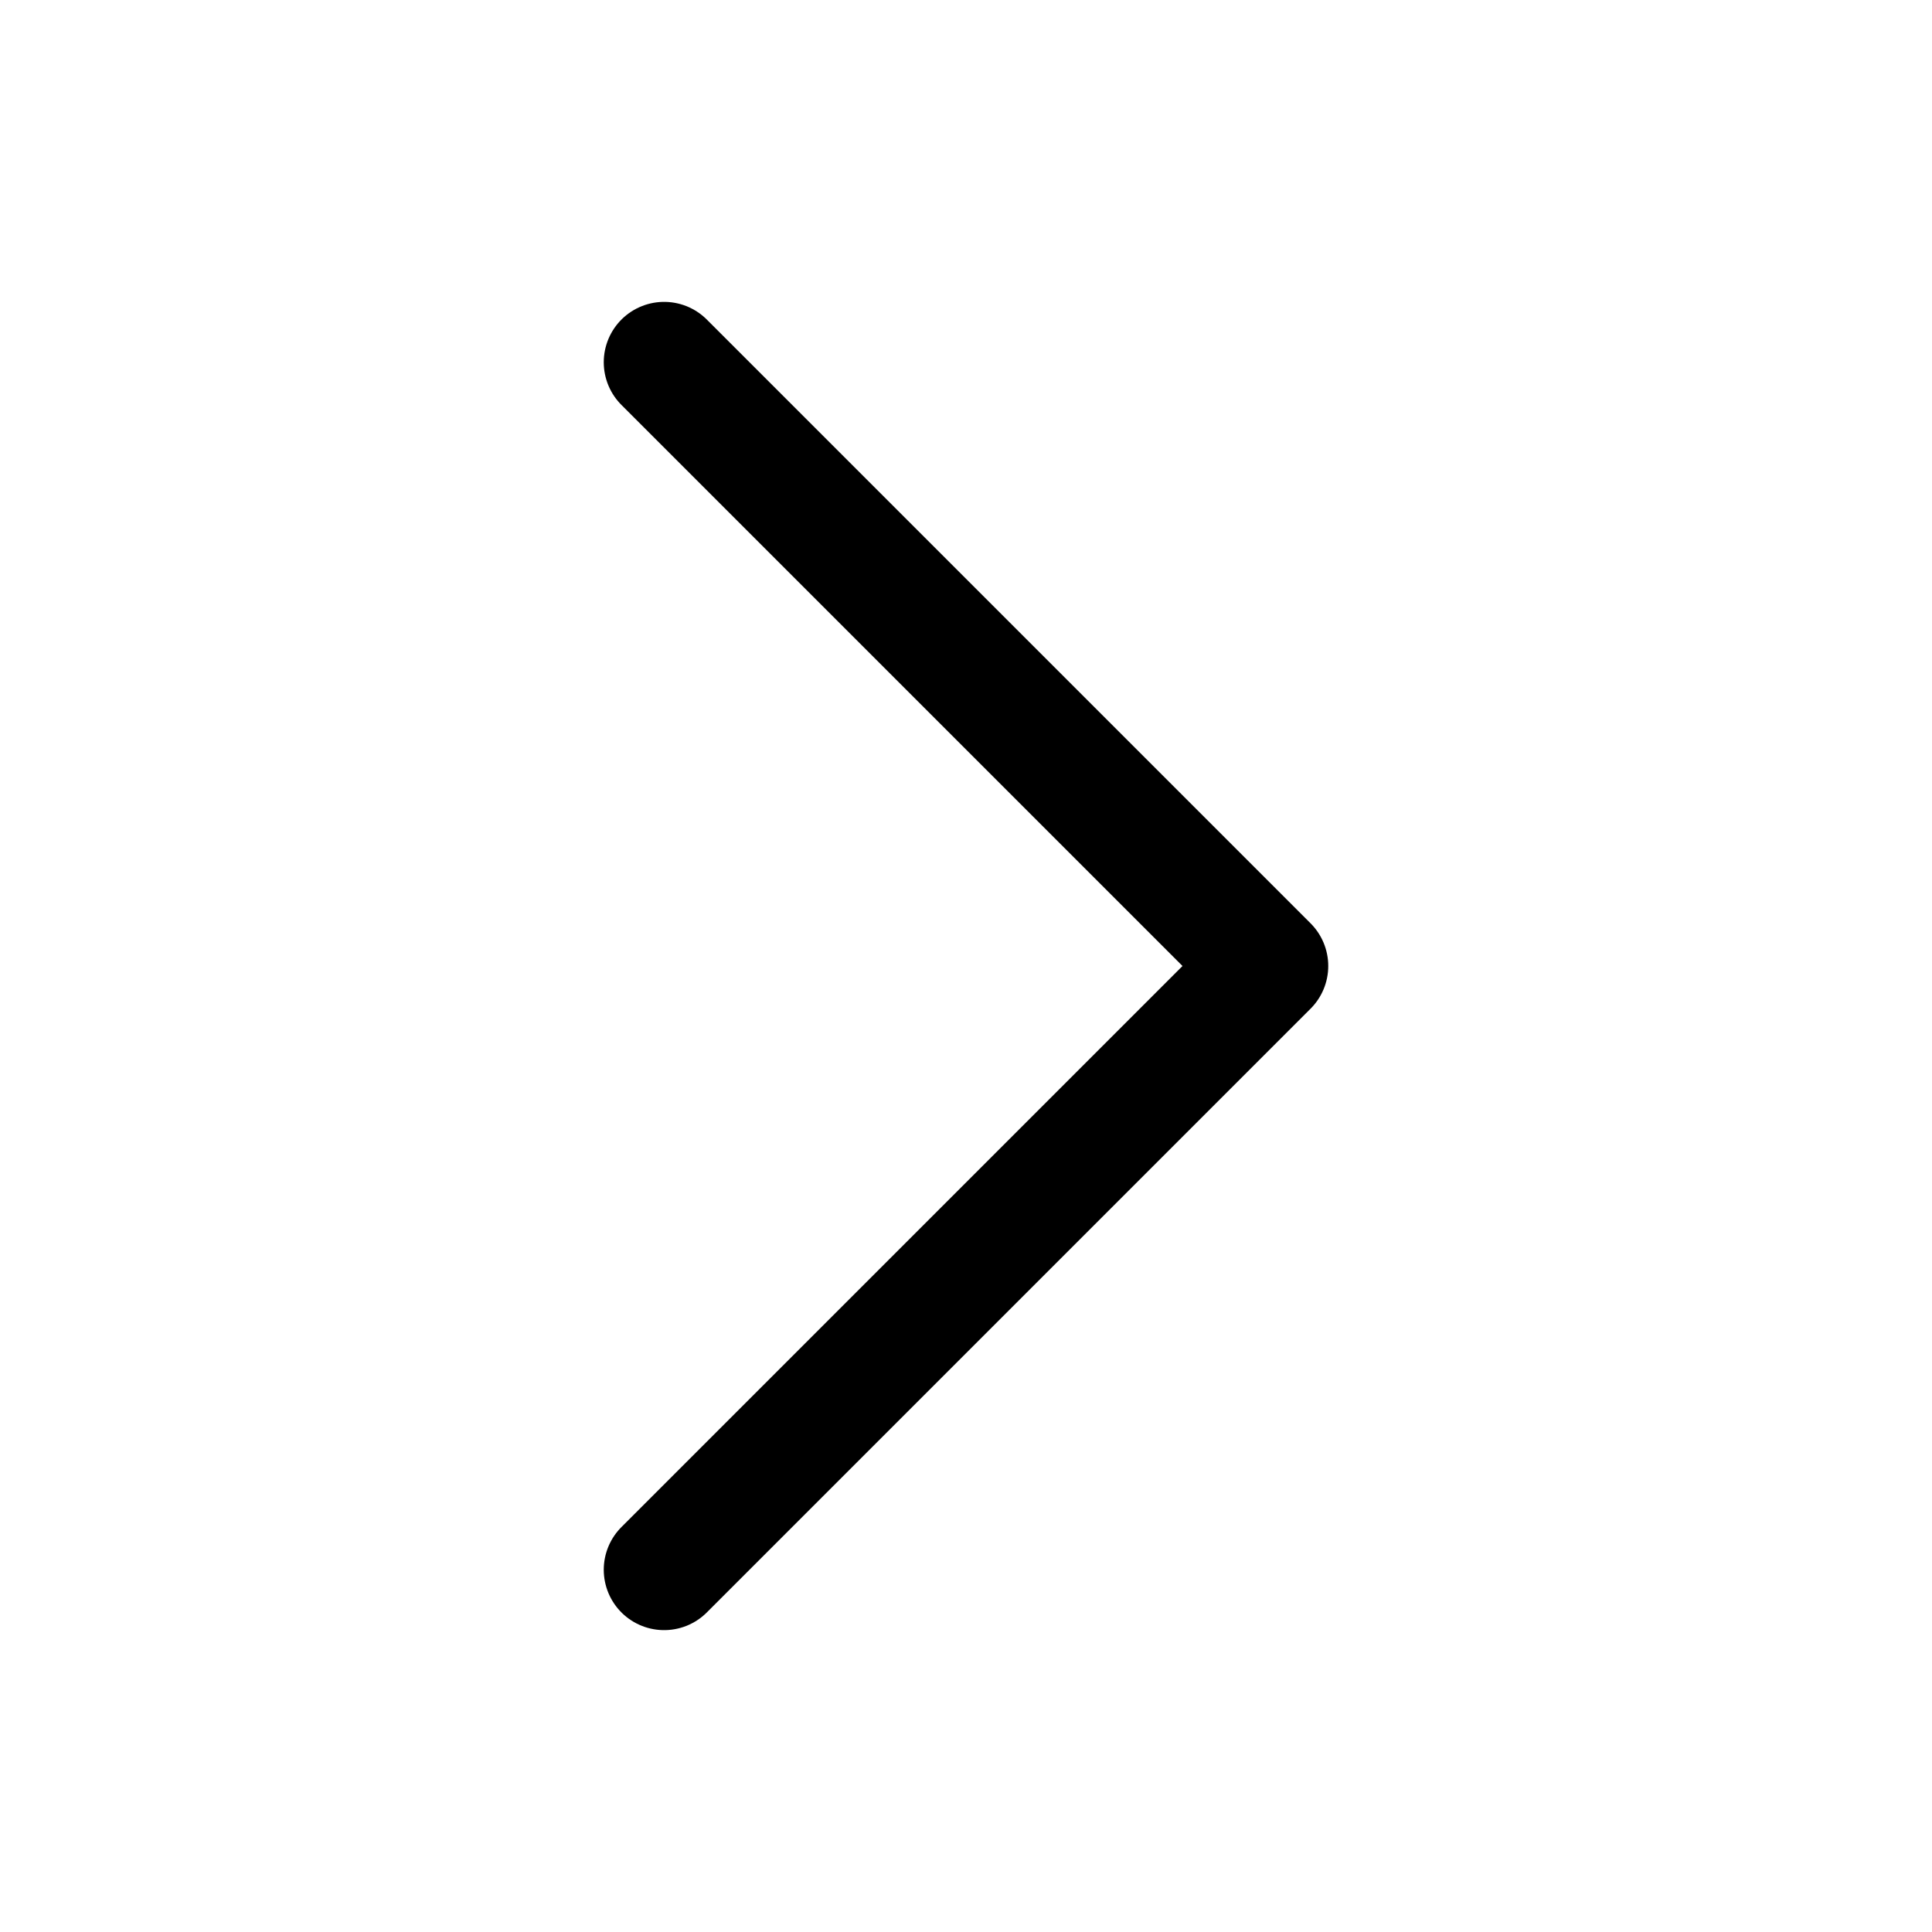
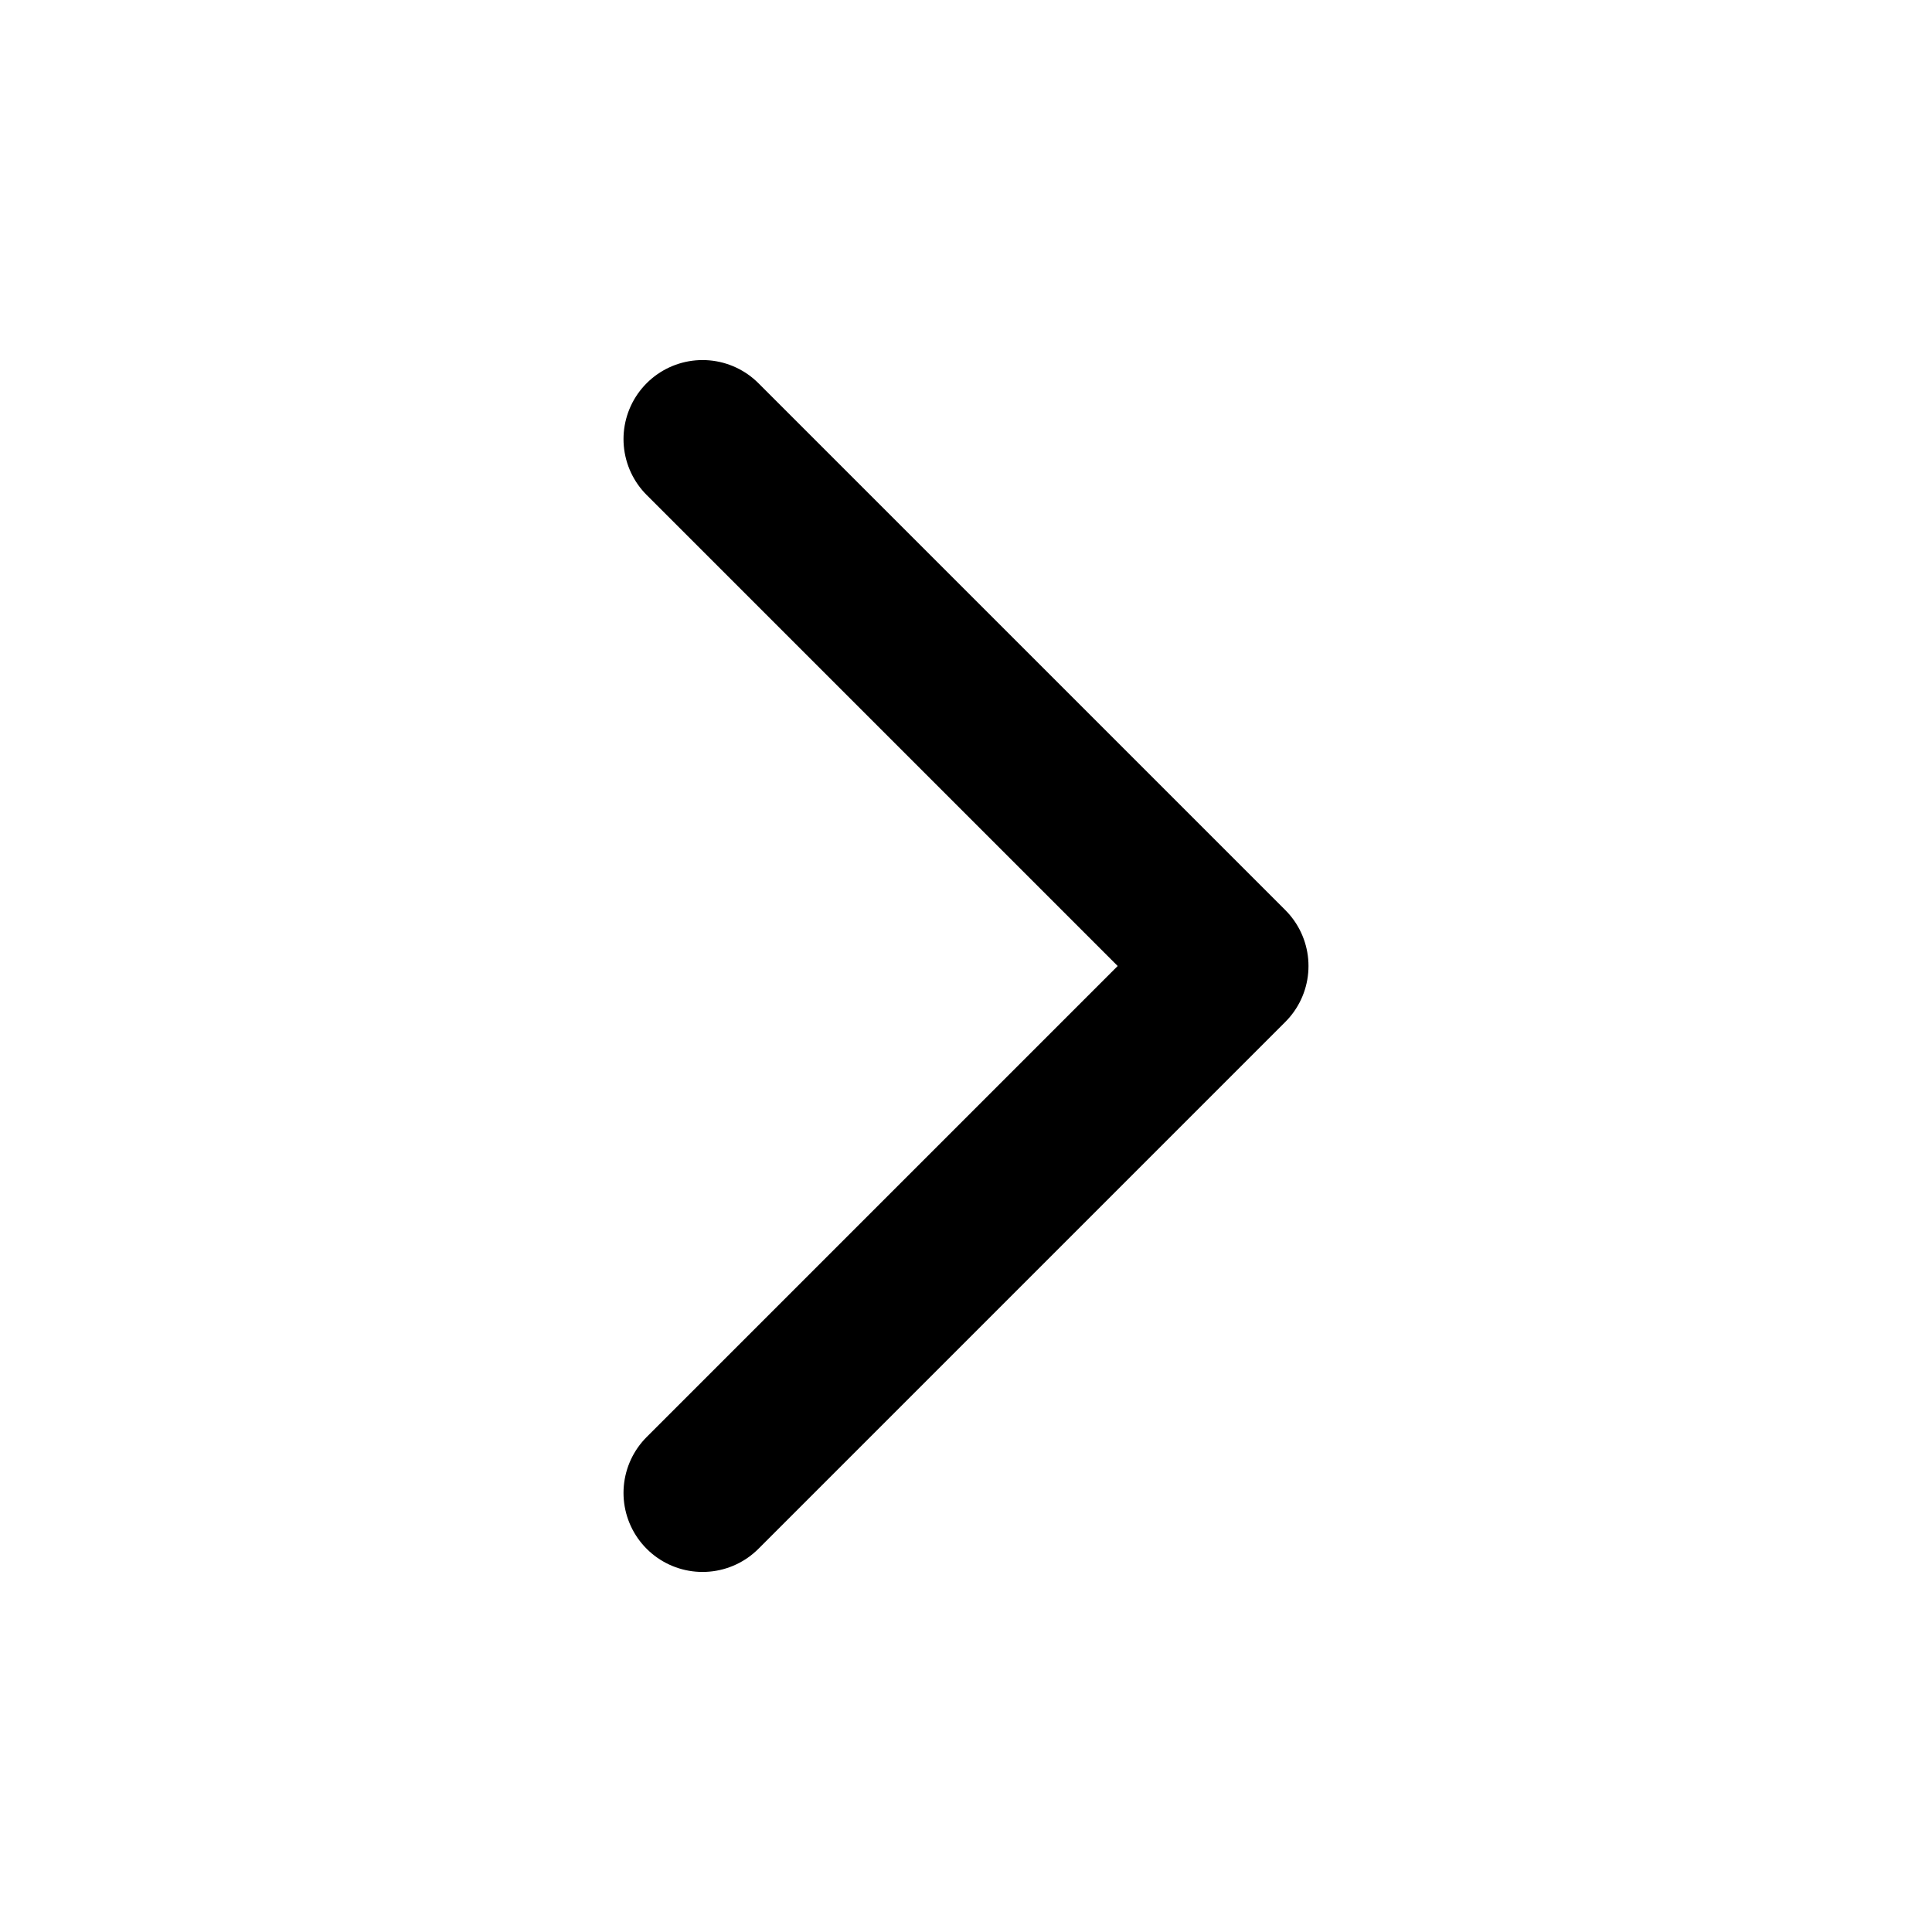
- <svg xmlns="http://www.w3.org/2000/svg" fill="none" viewBox="0 0 24 24" stroke-width="1.5" stroke="currentColor" aria-hidden="true" data-slot="icon">
-   <path stroke-linecap="round" stroke-linejoin="round" d="m8.25 4.5 7.5 7.5-7.5 7.5" />
+ <svg xmlns="http://www.w3.org/2000/svg" viewBox="0 0 22 22" fill="none" stroke-linecap="round" stroke-linejoin="round">
+   <path d="M8 5 L14 11 L8 17" fill="none" stroke="currentColor" stroke-width="1.8" />
</svg>
